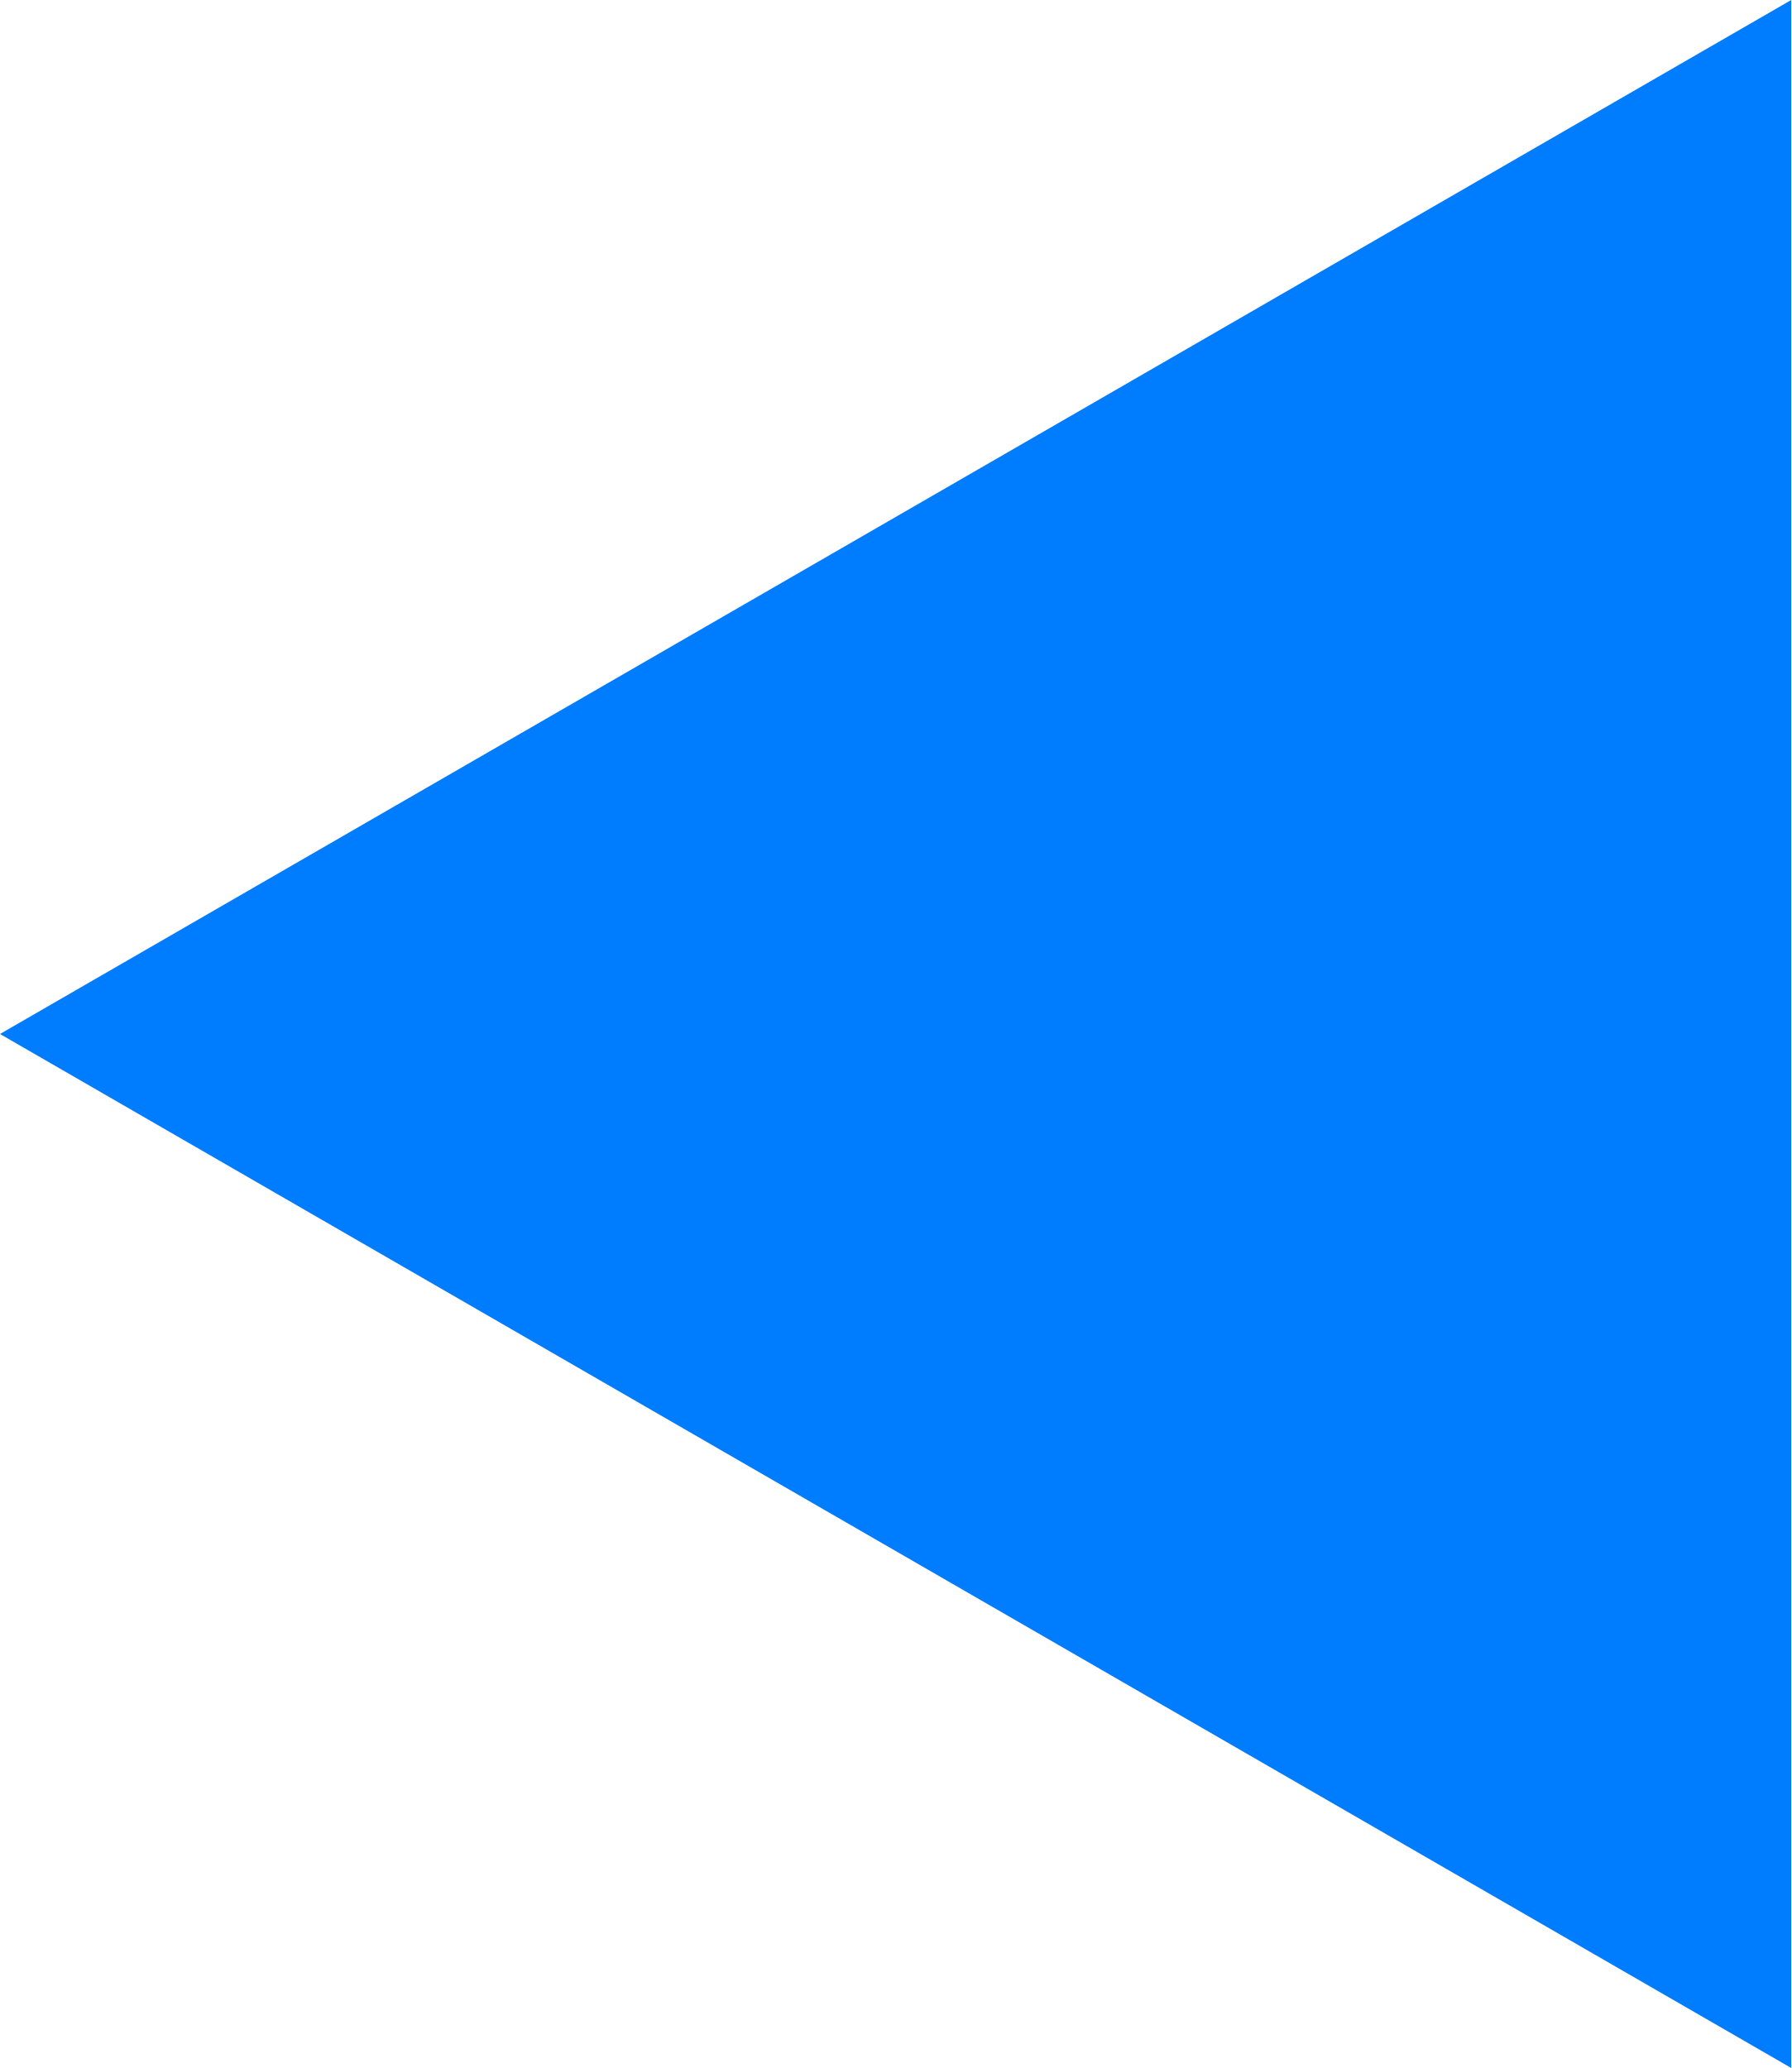
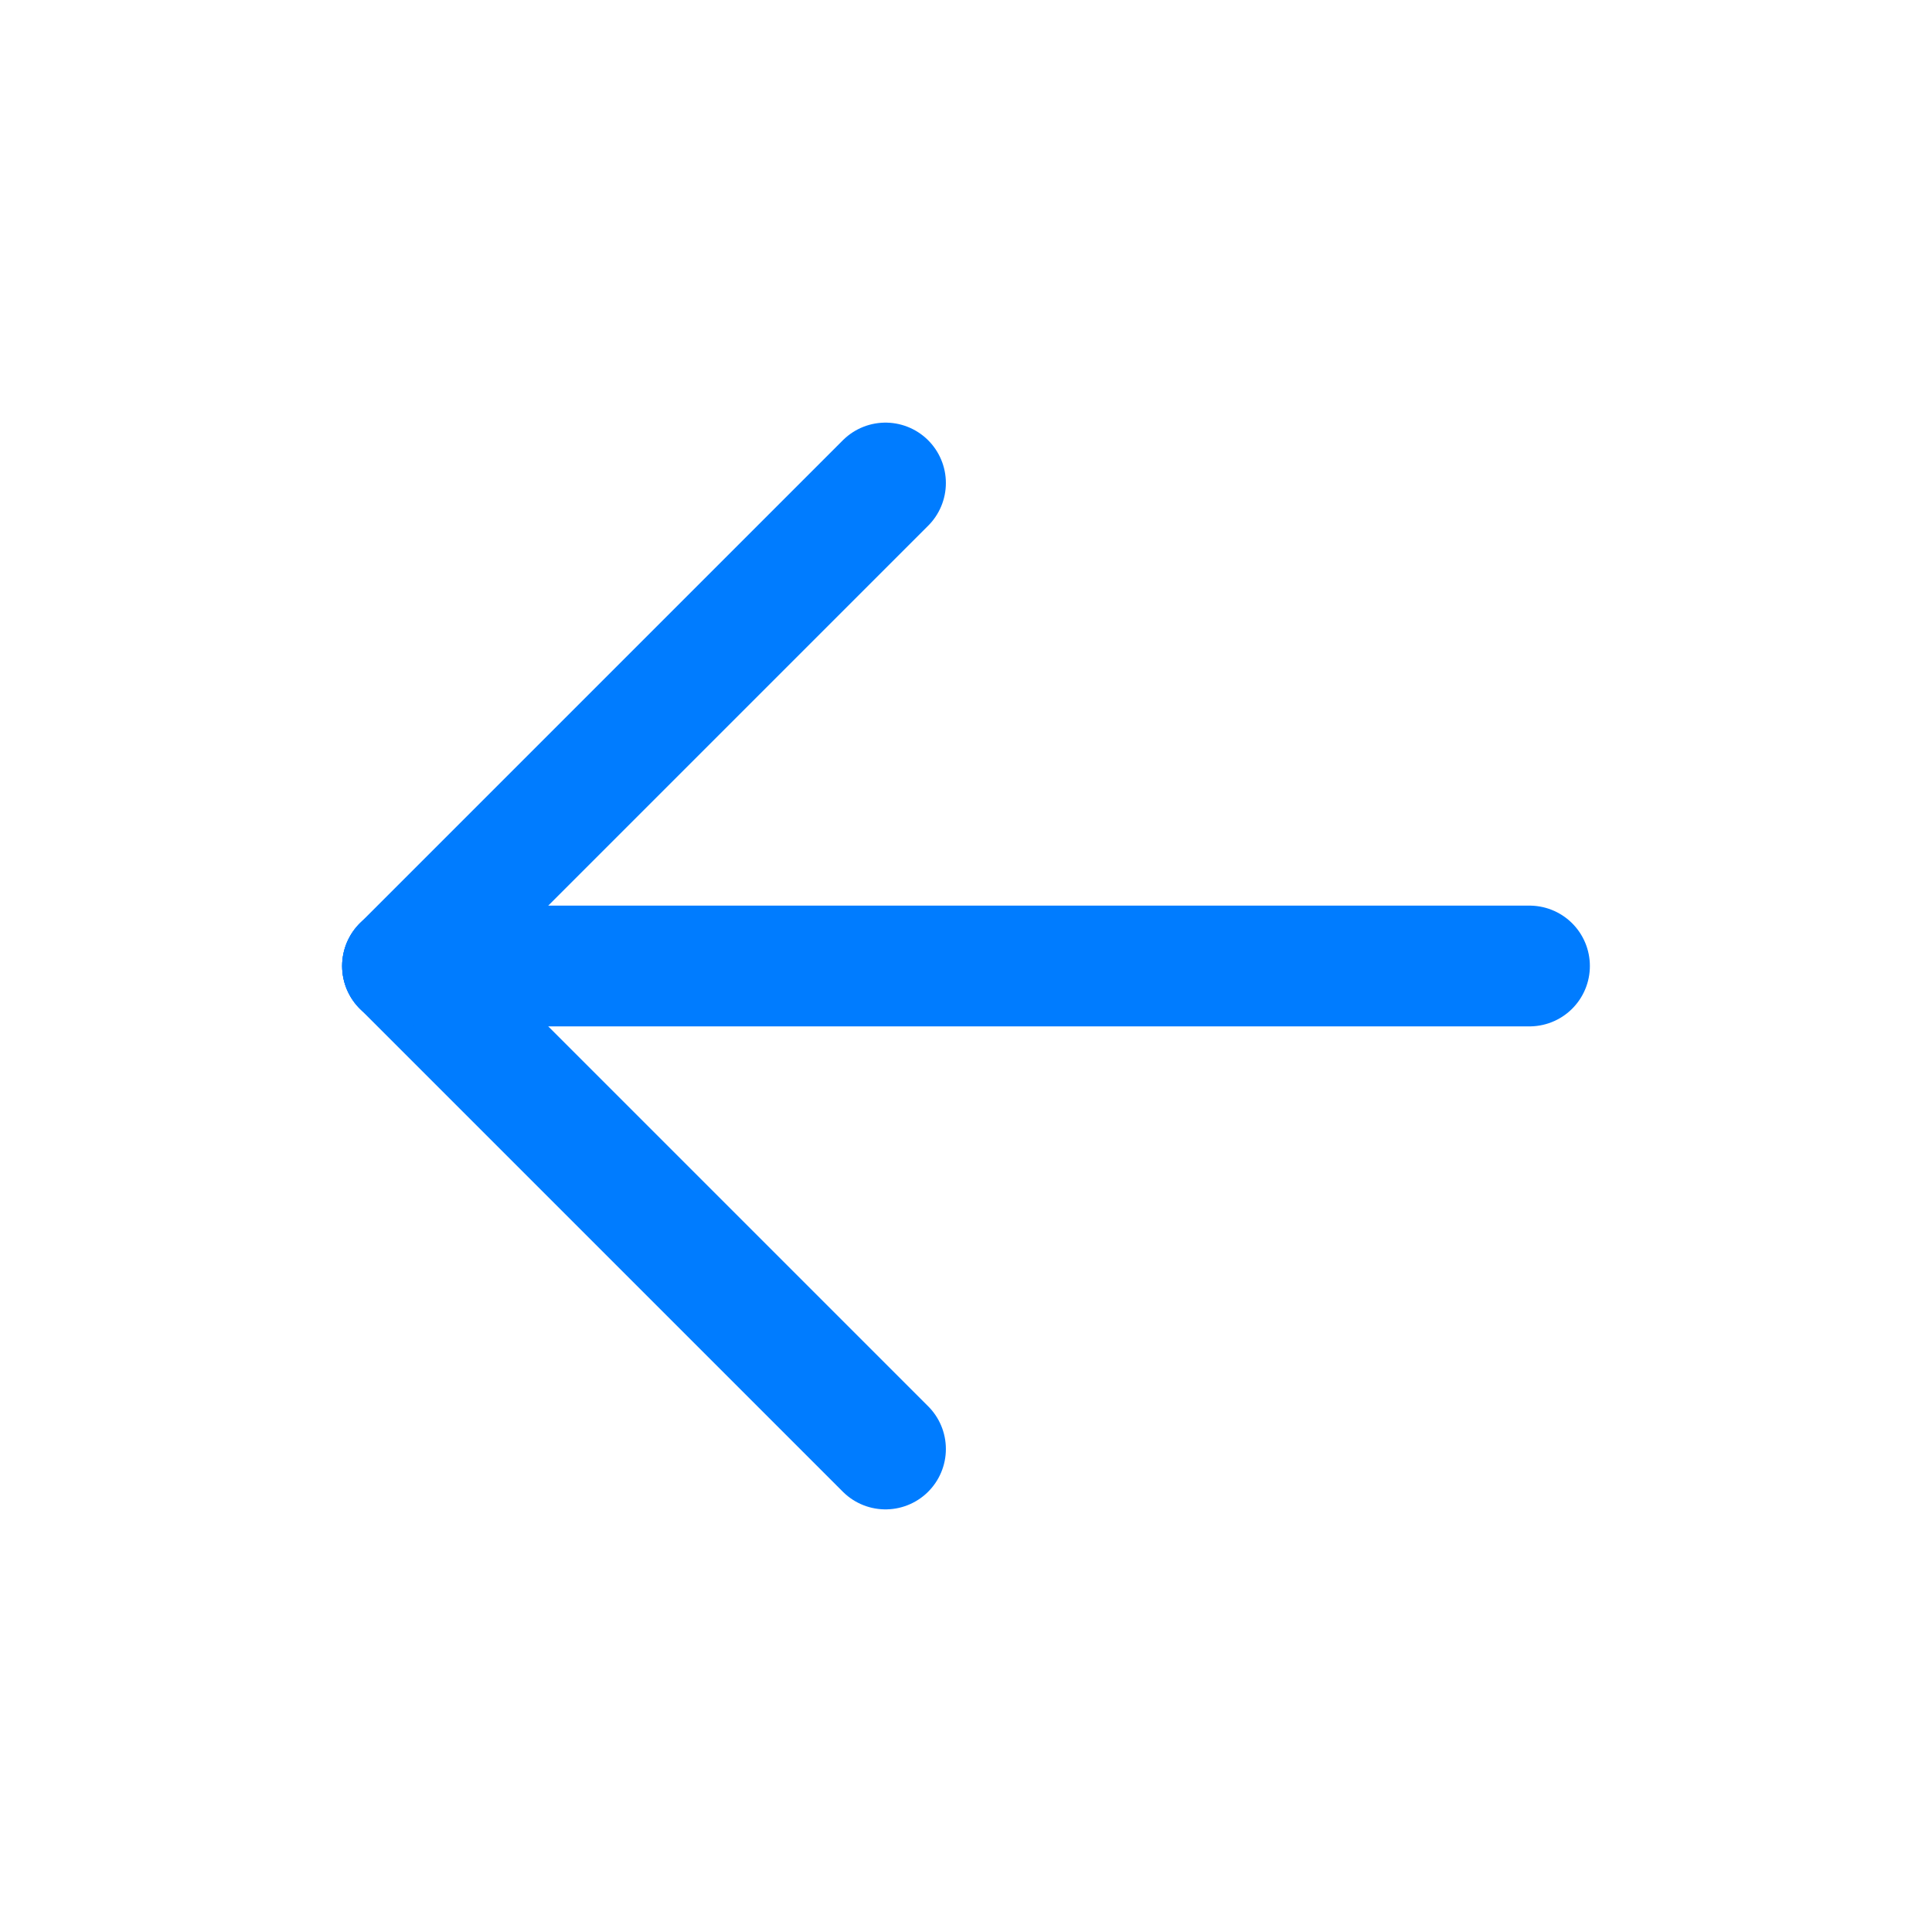
- <svg xmlns="http://www.w3.org/2000/svg" width="27.876" height="32.188" viewBox="0 0 27.876 32.188">
-   <path id="Path_288" data-name="Path 288" d="M330.043,2902.662v16.094l-13.938-8.047-13.938-8.047,13.938-8.047,13.938-8.047Z" transform="translate(-302.167 -2886.568)" fill="#007cff" />
+ <svg xmlns="http://www.w3.org/2000/svg" class="icon icon-tabler icon-tabler-arrow-left" width="44" height="44" viewBox="0 0 24 24" stroke-width="1.5" stroke="#007cff" fill="none" stroke-linecap="round" stroke-linejoin="round">
+   <path stroke="none" d="M0 0h24v24H0z" fill="none" />
+   <line x1="5" y1="12" x2="19" y2="12" />
+   <line x1="5" y1="12" x2="11" y2="18" />
+   <line x1="5" y1="12" x2="11" y2="6" />
</svg>
